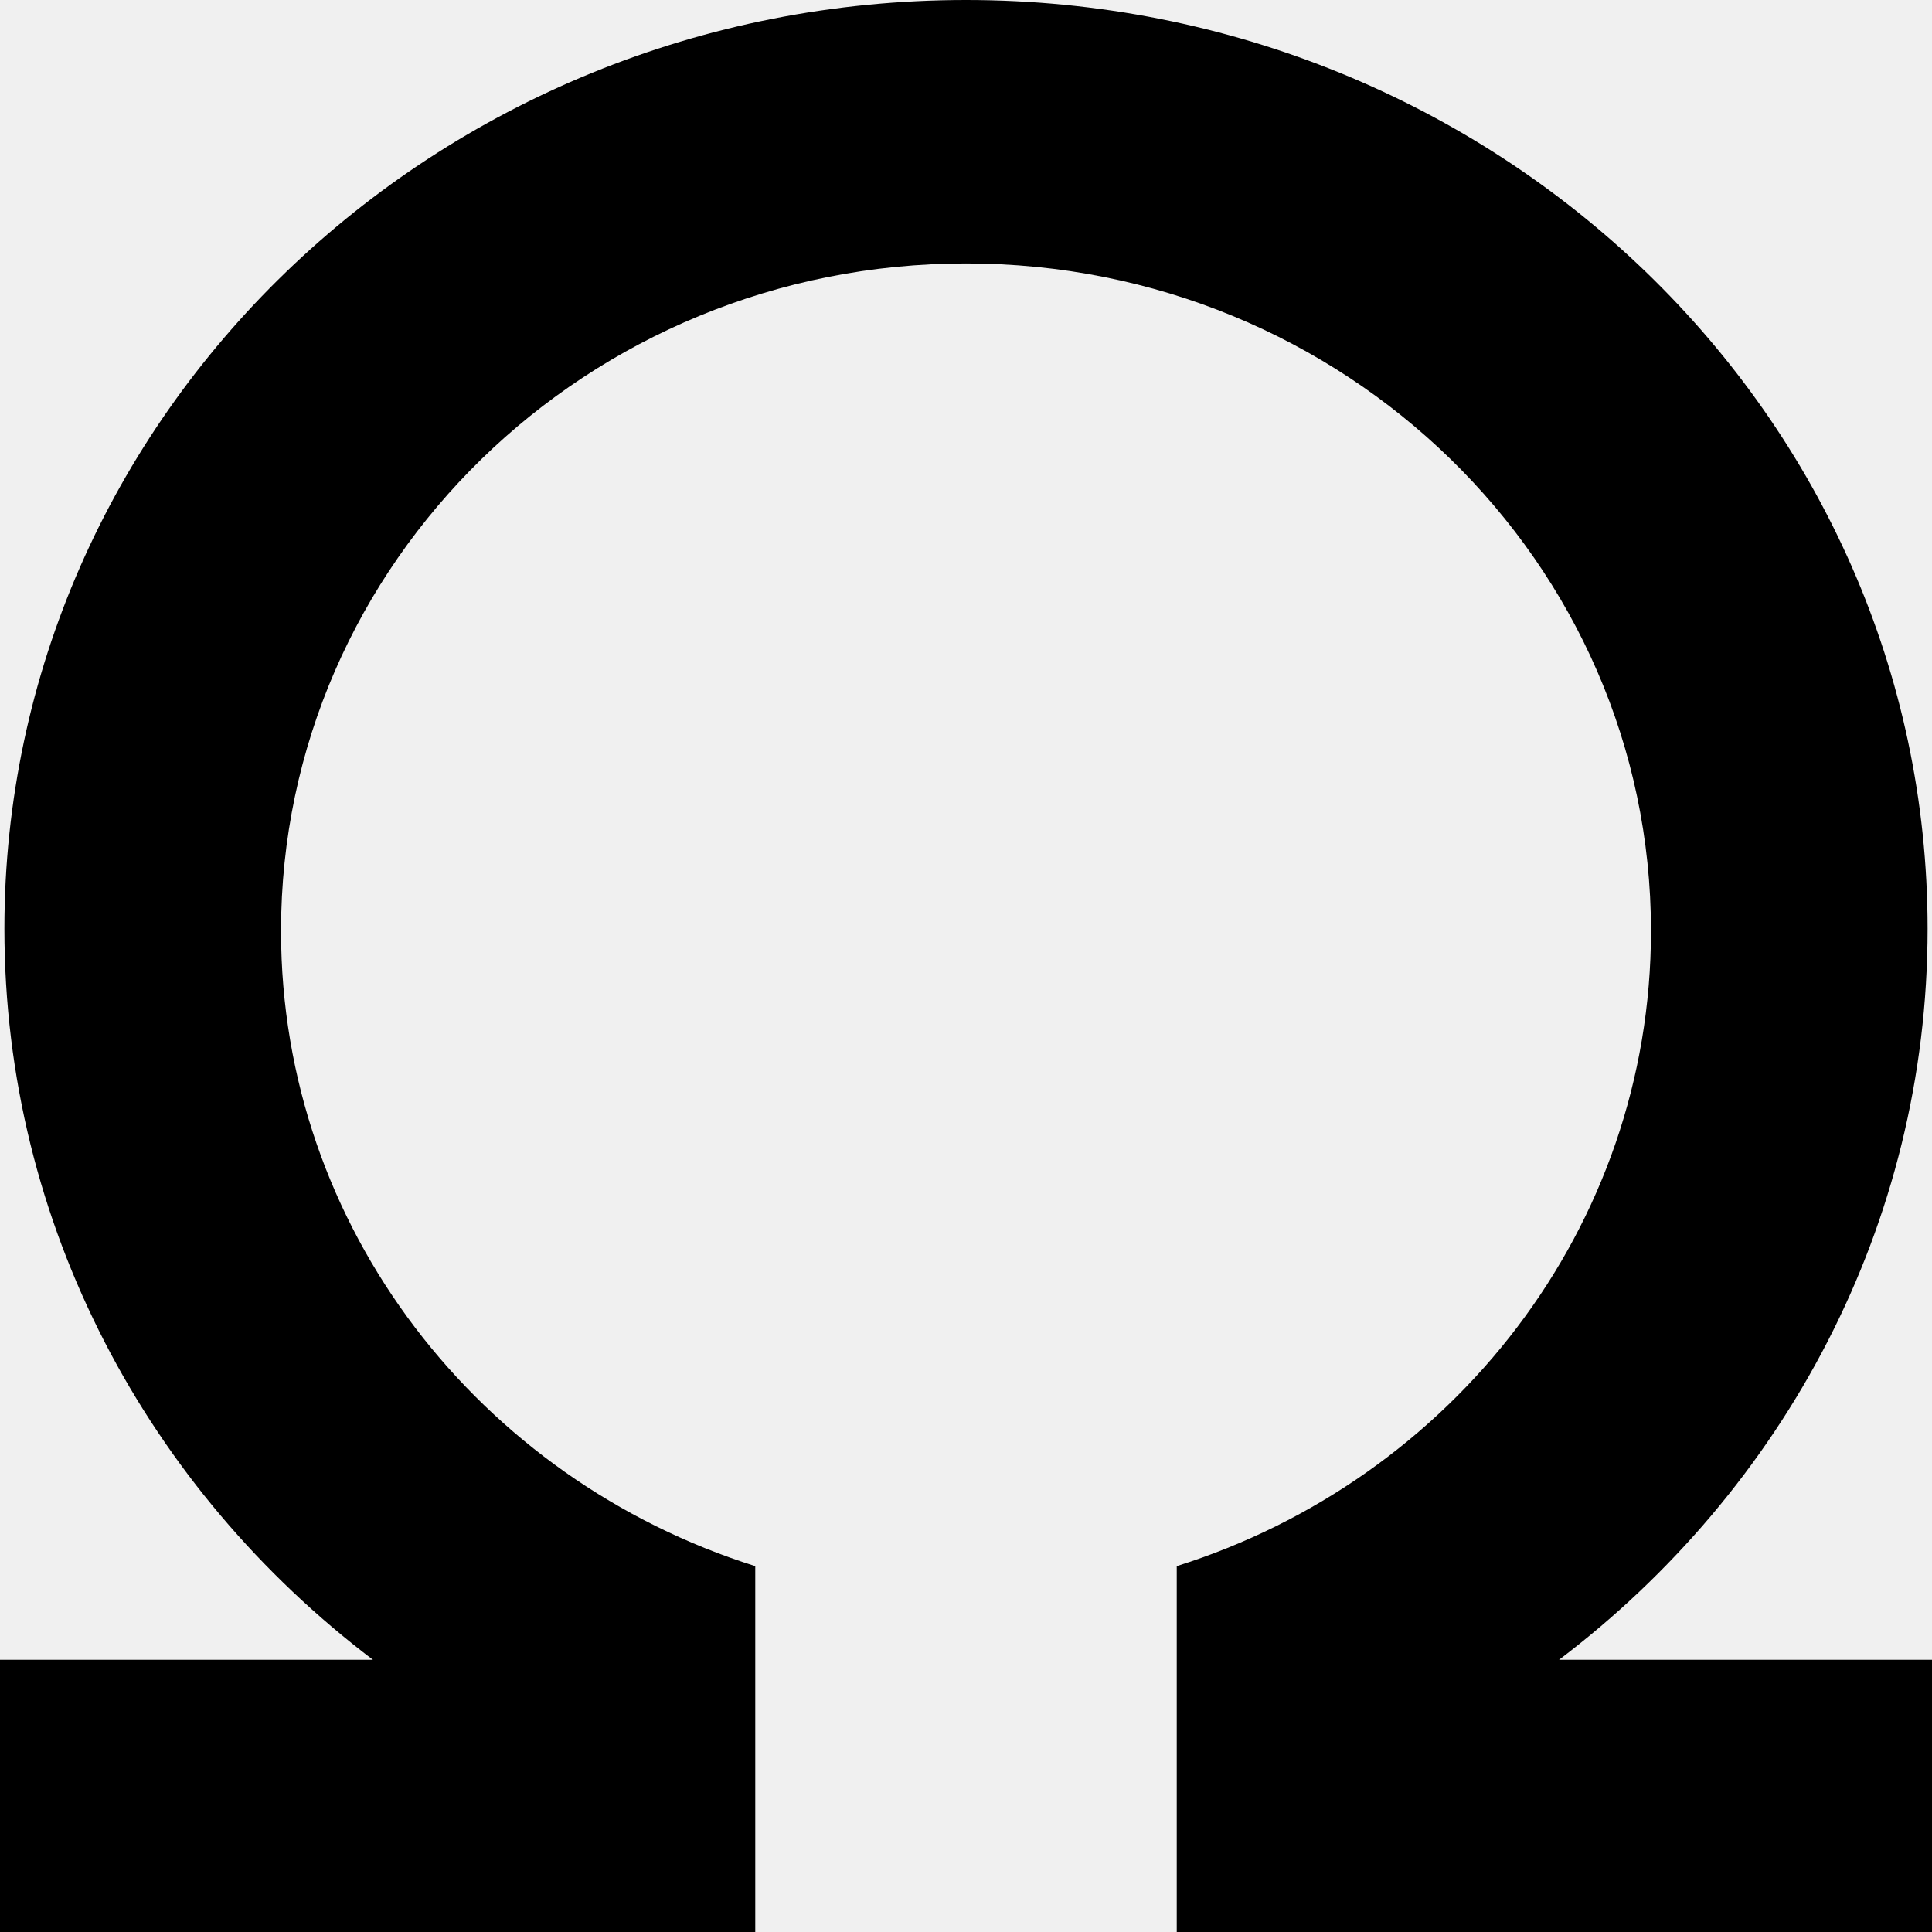
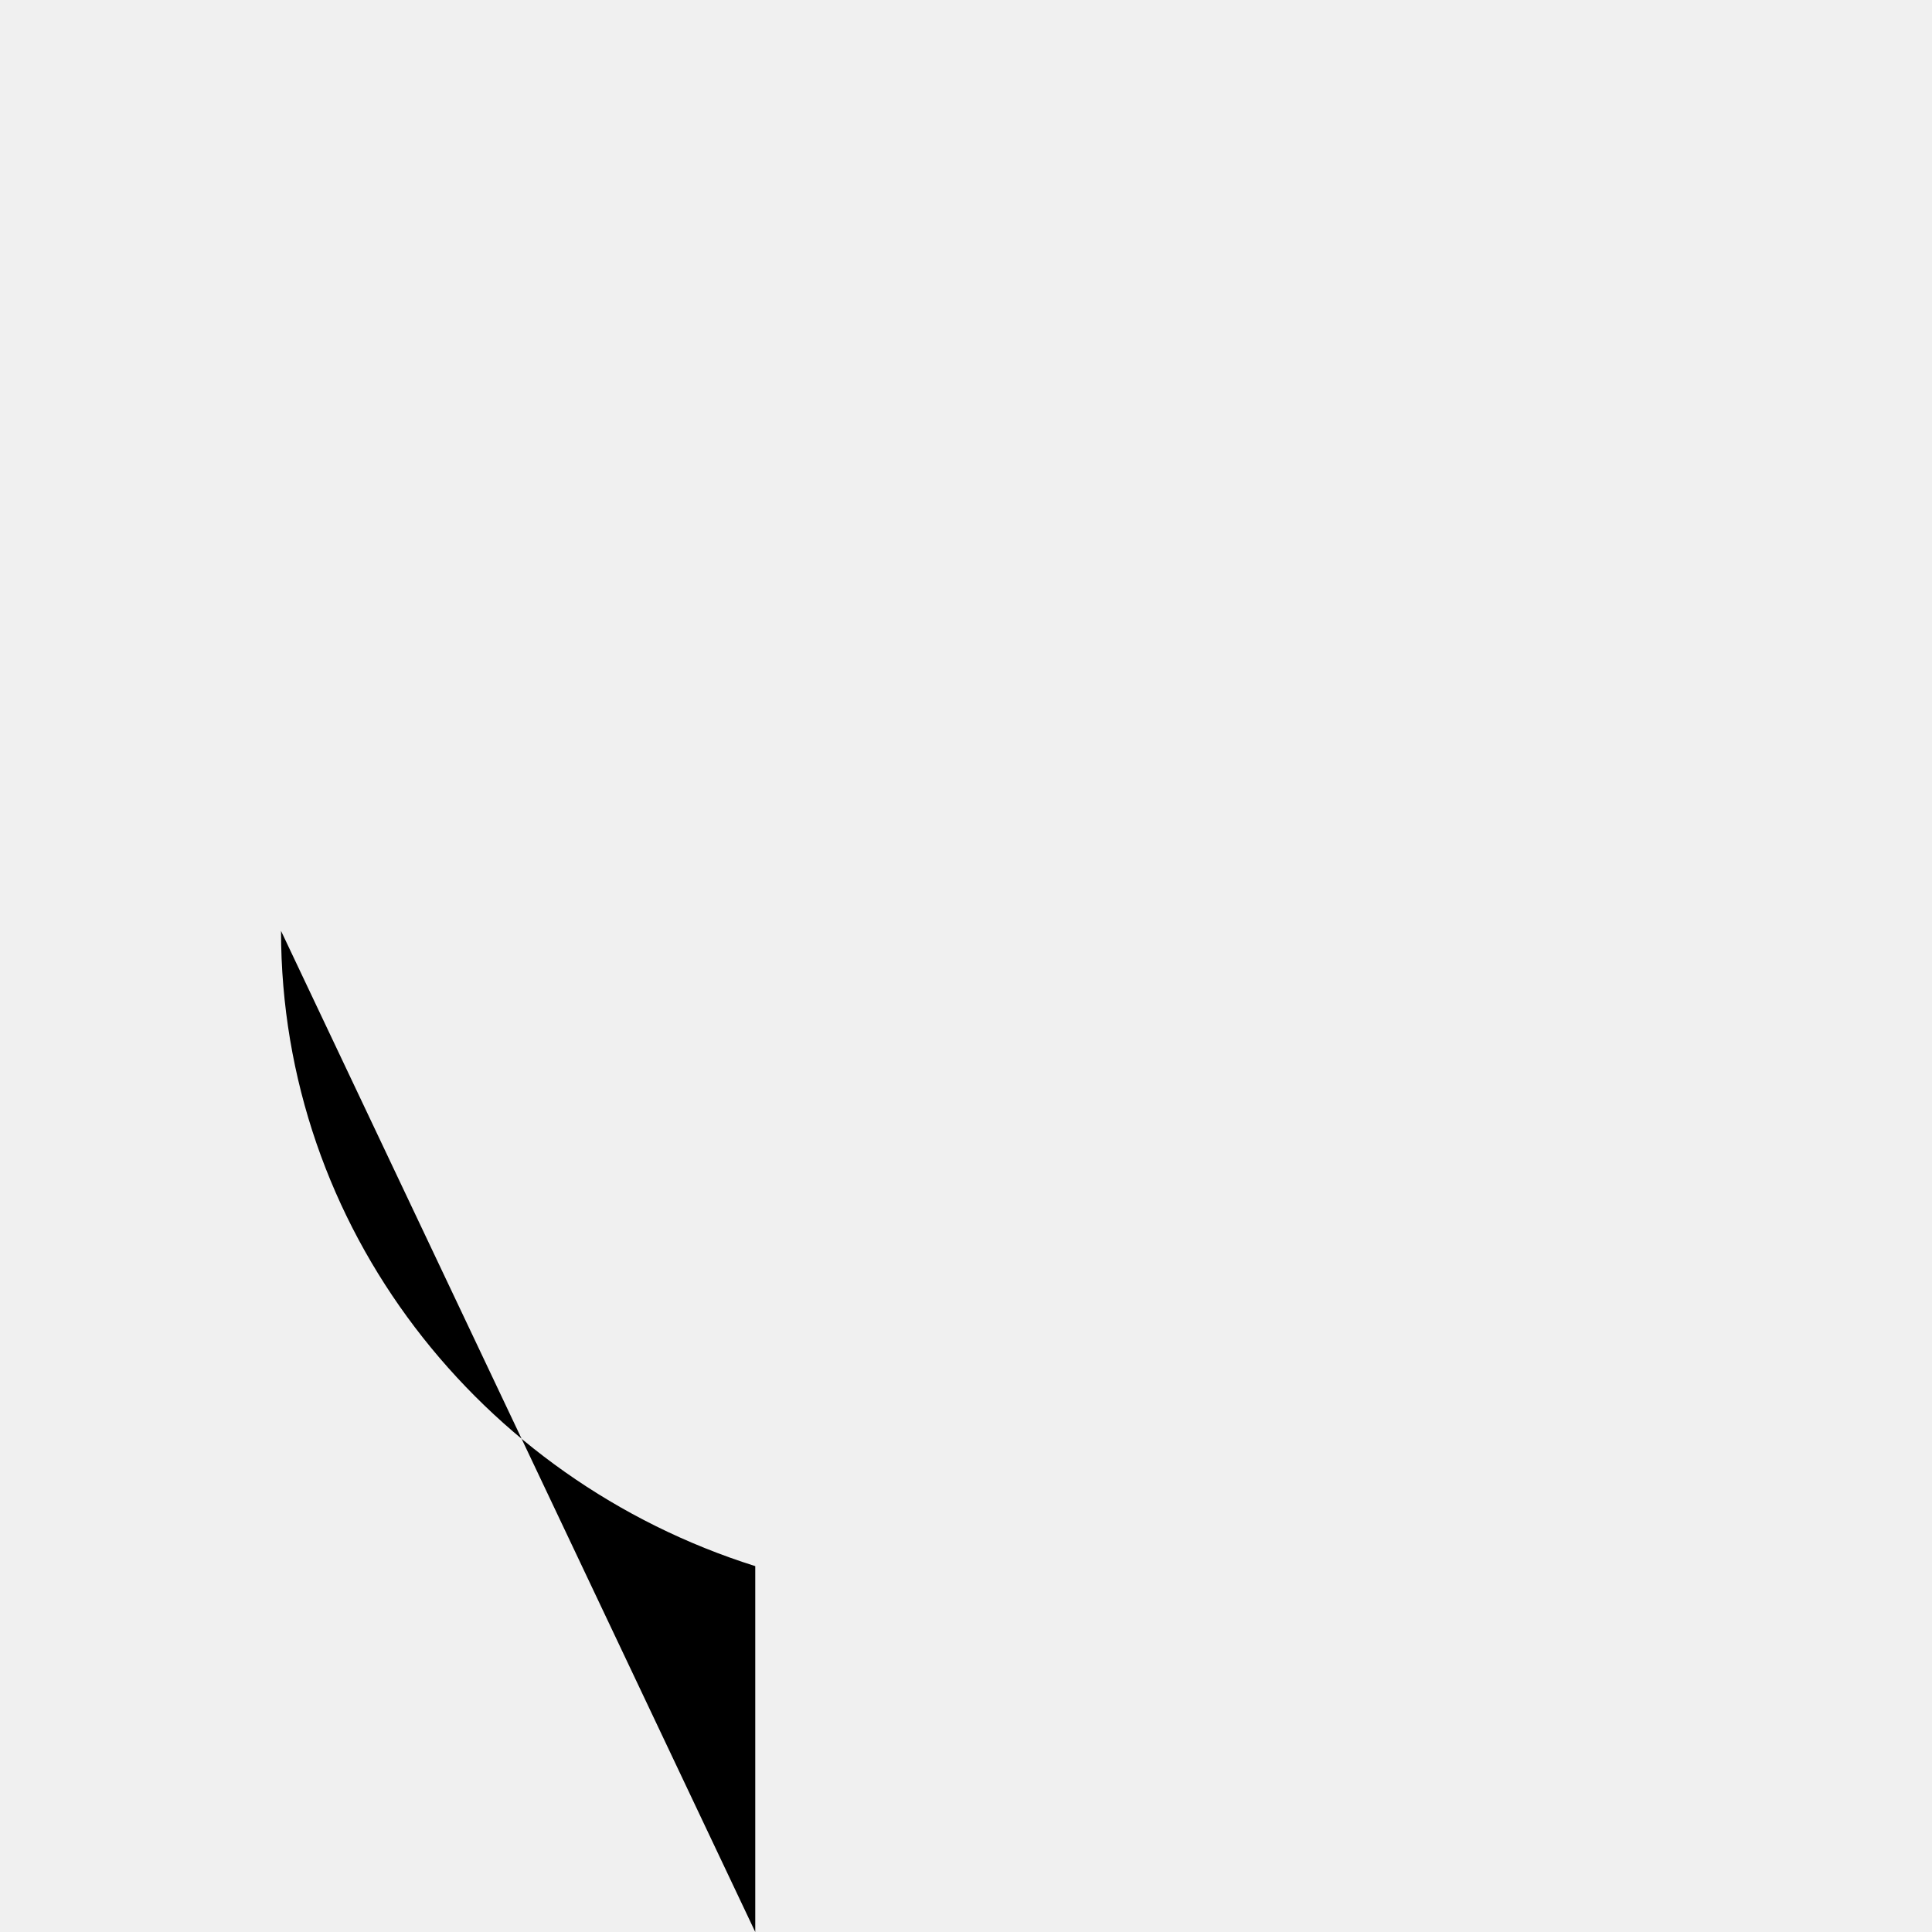
<svg xmlns="http://www.w3.org/2000/svg" width="50" height="50" viewBox="0 0 50 50" fill="none">
-   <path id="ohm" fill-rule="evenodd" clip-rule="evenodd" d="M19.546 50V49.886V47.489V40.531C12.424 38.289 7.273 31.776 7.273 24.091C7.273 14.551 15.21 6.818 25 6.818C34.791 6.818 42.727 14.551 42.727 24.091C42.727 31.776 37.576 38.289 30.454 40.531V47.489V49.886V50H50V42.955H40.348C46.155 38.555 49.886 31.715 49.886 24.034C49.886 10.76 38.744 0 25 0C11.256 0 0.114 10.76 0.114 24.034C0.114 31.715 3.845 38.555 9.652 42.955H0V50H19.546Z" />
+   <path id="ohm" fill-rule="evenodd" clip-rule="evenodd" d="M19.546 50V49.886V47.489V40.531C12.424 38.289 7.273 31.776 7.273 24.091C7.273 14.55" />
  <style>
    #ohm {
      fill: black;
    }
    @media (prefers-color-scheme: dark) {
      #ohm {
        fill: white;
      }
    }
  </style>
</svg>
